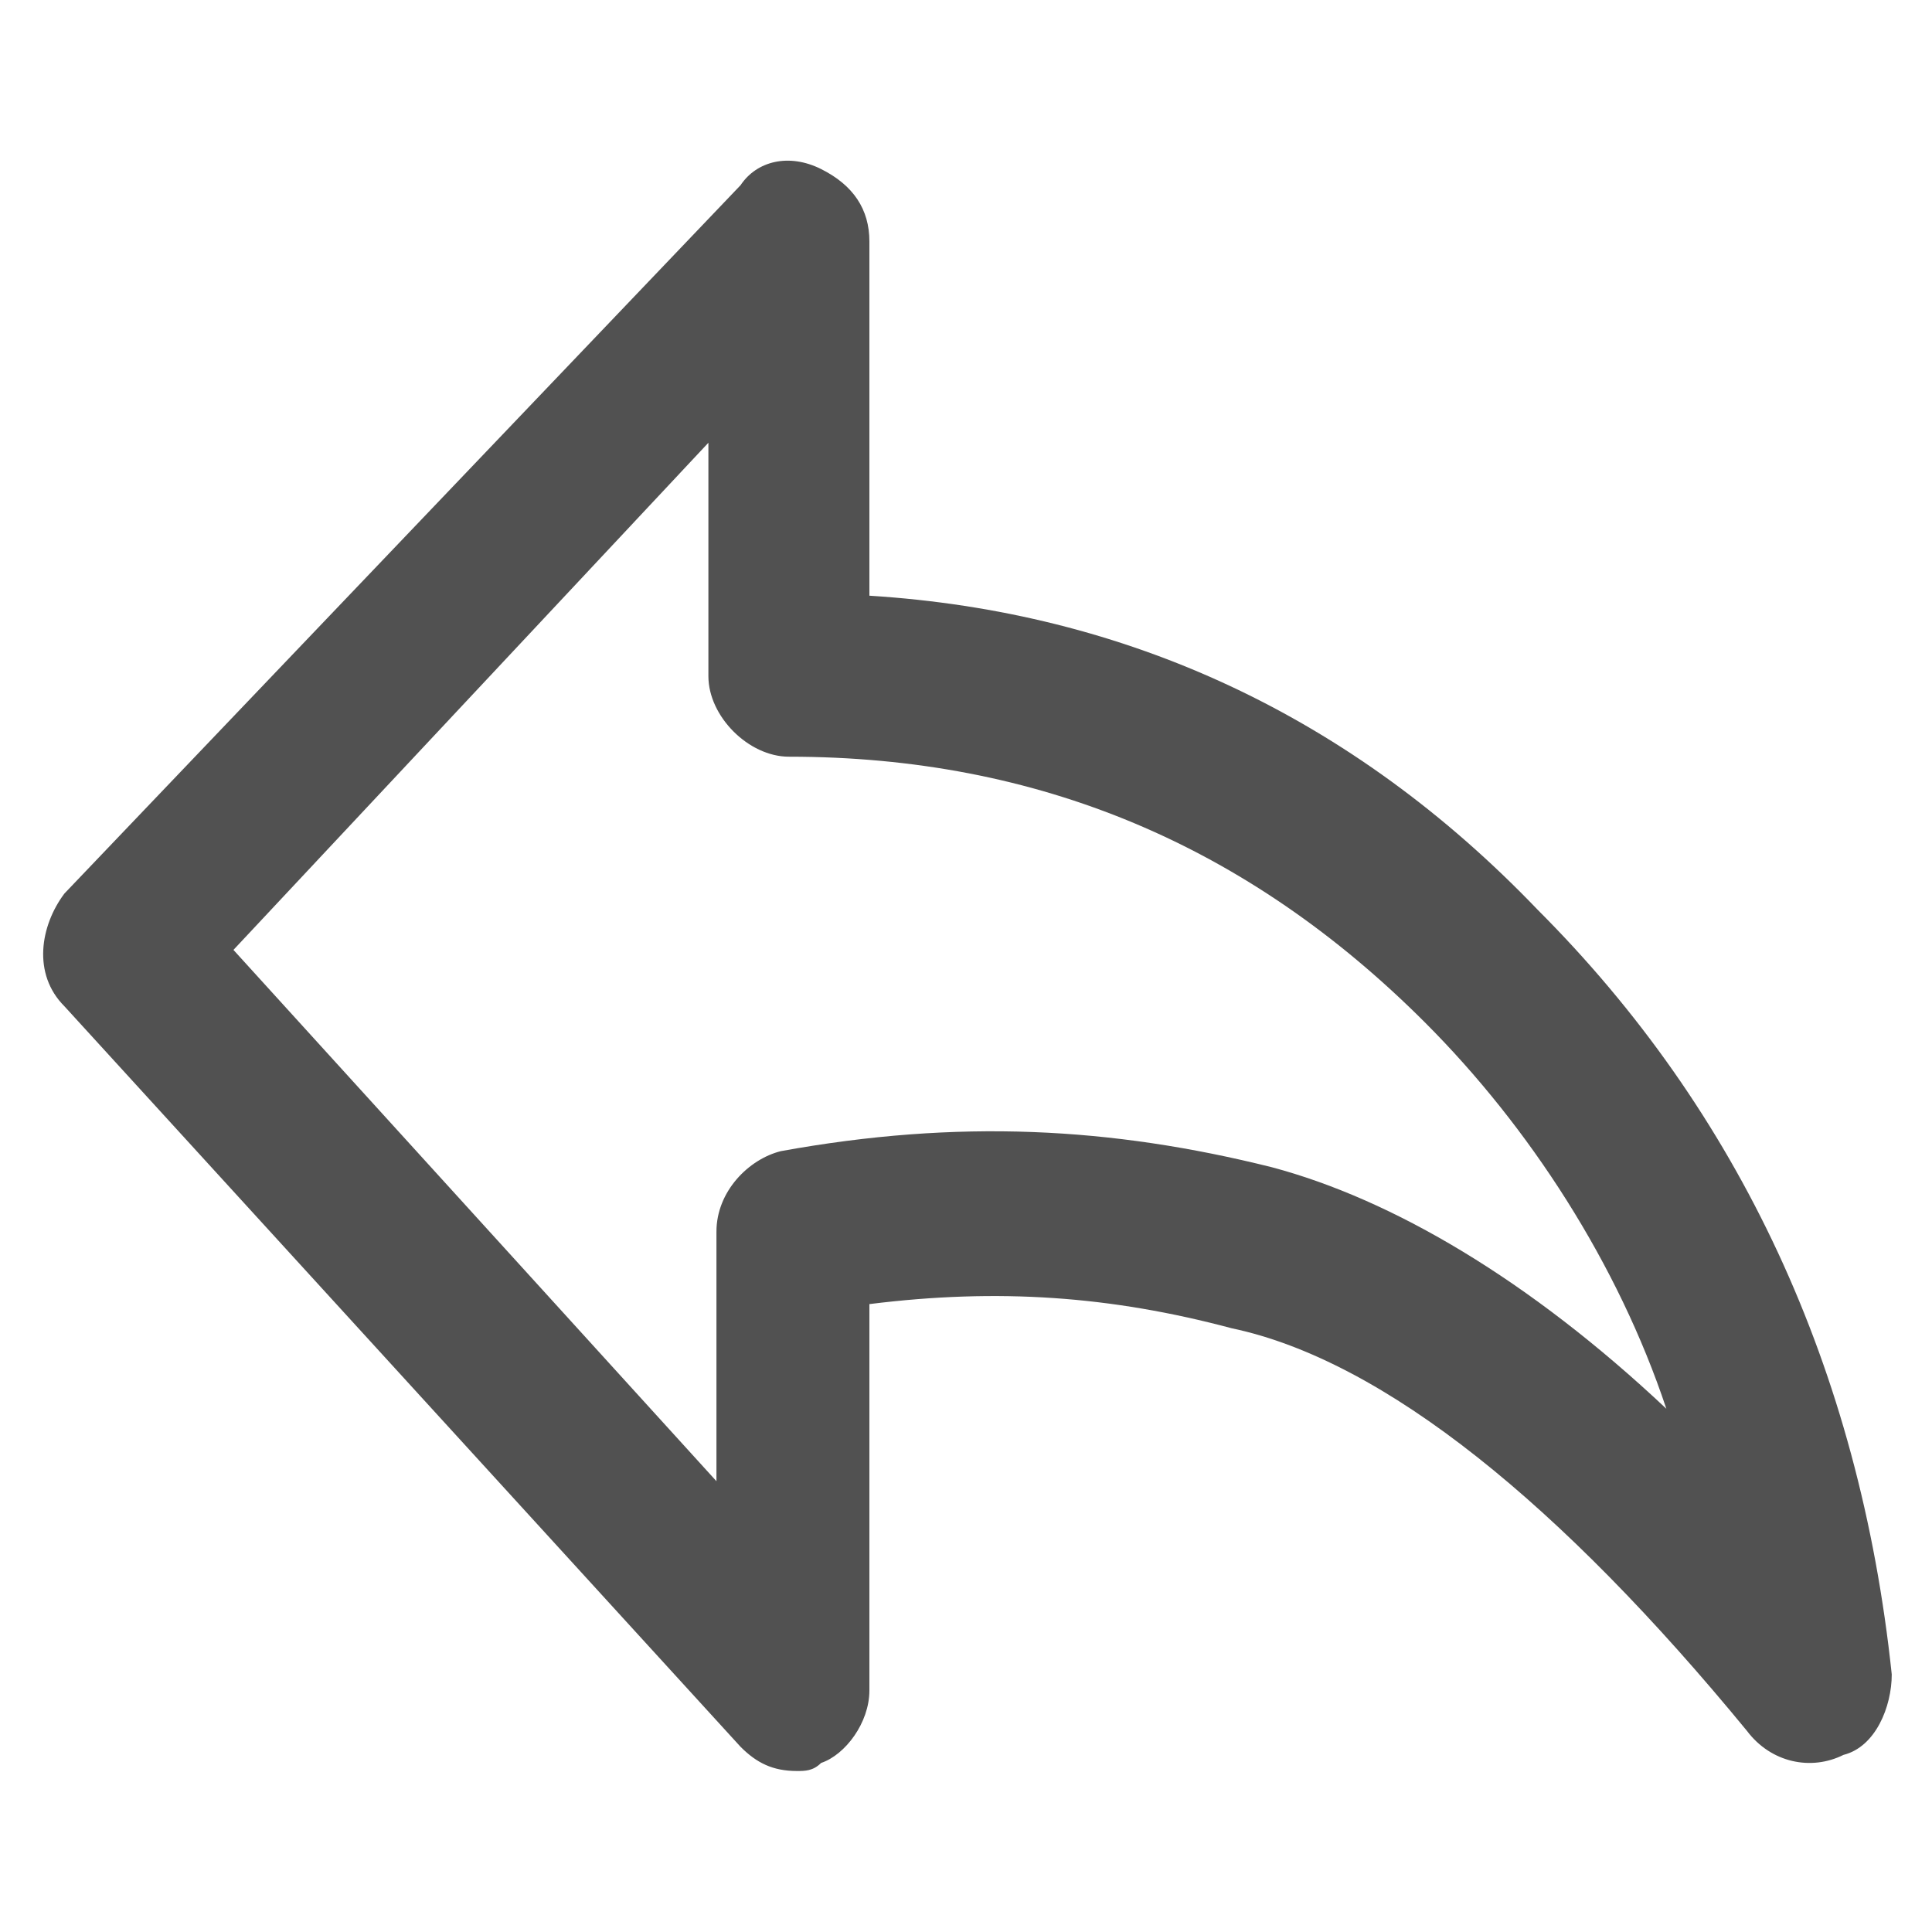
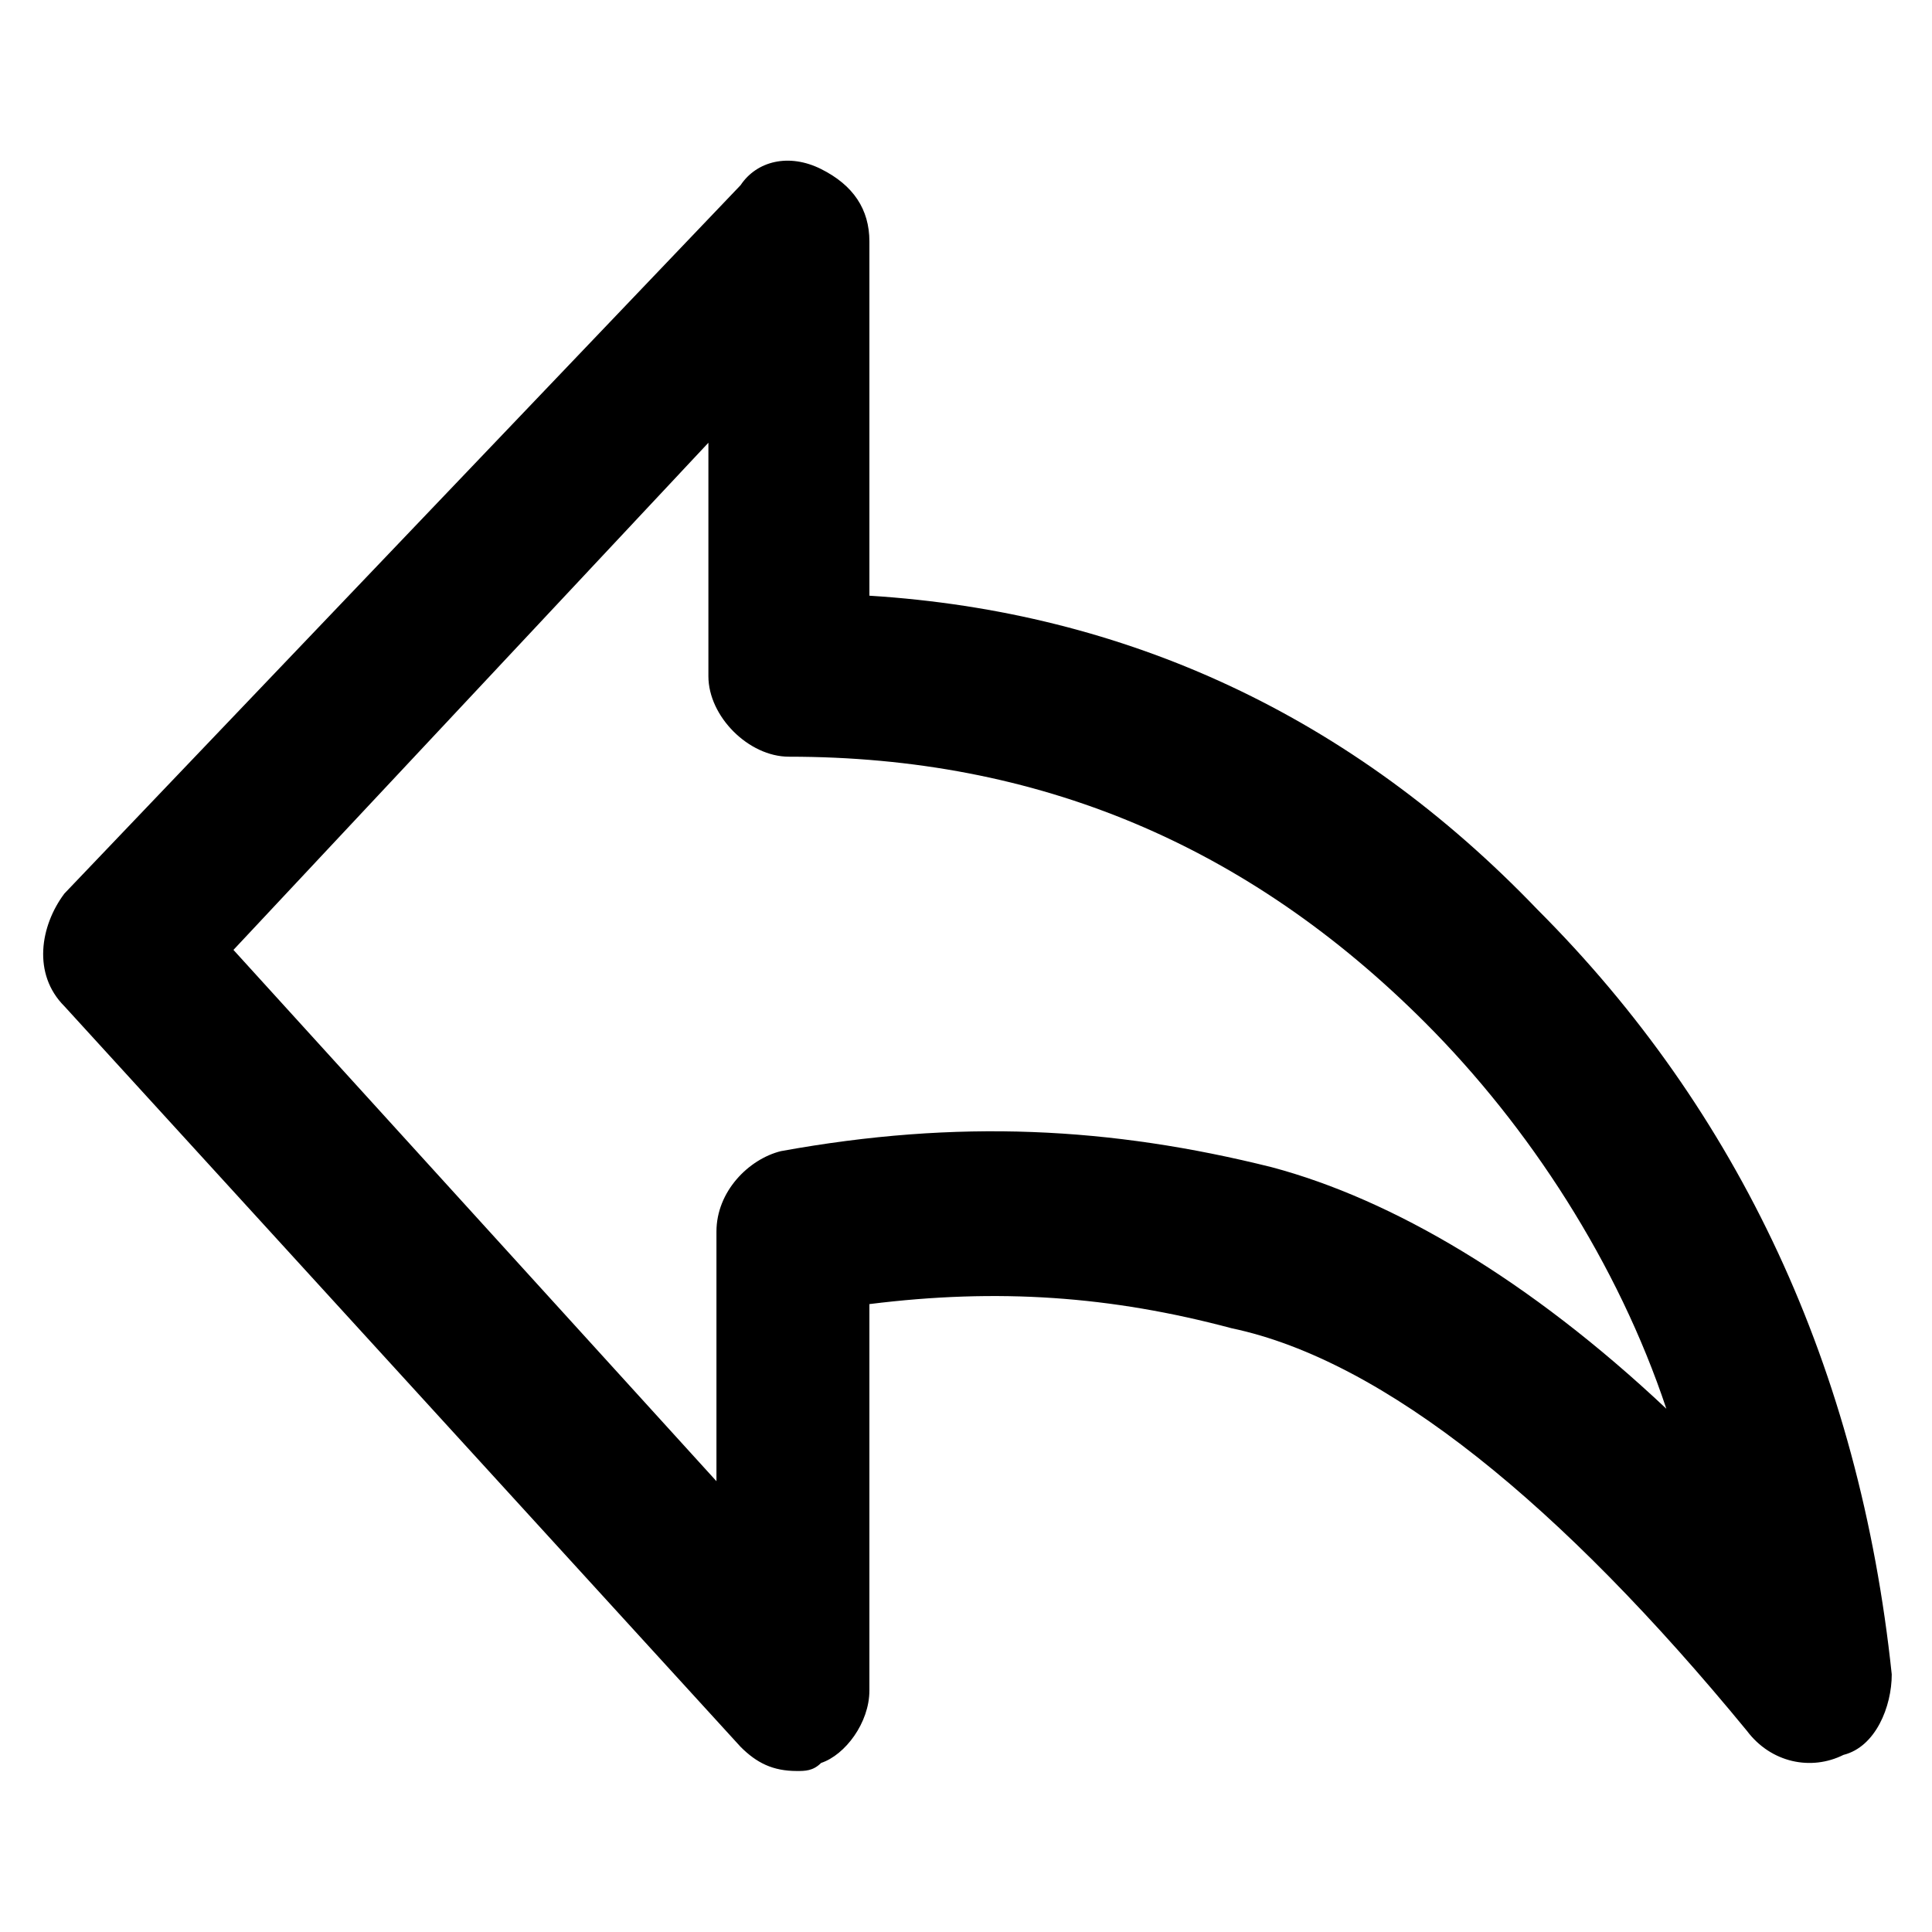
<svg xmlns="http://www.w3.org/2000/svg" t="1700034523218" class="icon" viewBox="0 0 1024 1024" version="1.1" p-id="36730" width="200" height="200">
-   <path d="M422.4 938.667c-12.8 0-21.333-4.267-29.867-12.8L34.133 533.333c-17.067-17.067-12.8-42.667 0-59.733l358.4-375.467c8.533-12.8 25.6-17.067 42.667-8.533s25.6 21.333 25.6 38.4v187.733c136.533 8.533 256 64 354.133 166.4 106.667 106.667 170.667 243.2 187.733 405.333 0 17.067-8.533 38.4-25.6 42.667-17.067 8.533-38.4 4.267-51.2-12.8-98.133-119.467-192-196.267-273.067-213.333-64-17.067-123.733-21.333-192-12.8V896c0 17.067-12.8 34.133-25.6 38.4-4.267 4.267-8.533 4.267-12.8 4.267z m-298.667-435.2l256 281.6v-132.267c0-21.333 17.067-38.4 34.133-42.667 93.867-17.067 174.933-12.8 260.267 8.533 64 17.067 136.533 59.733 209.067 128-25.6-76.8-72.533-149.333-128-204.8-93.867-93.867-204.8-140.8-337.067-140.8-21.333 0-42.667-21.333-42.667-42.667V234.667l-251.733 268.8z" p-id="36731" fill="#515151" />
+   <path d="M422.4 938.667c-12.8 0-21.333-4.267-29.867-12.8L34.133 533.333c-17.067-17.067-12.8-42.667 0-59.733l358.4-375.467c8.533-12.8 25.6-17.067 42.667-8.533s25.6 21.333 25.6 38.4v187.733c136.533 8.533 256 64 354.133 166.4 106.667 106.667 170.667 243.2 187.733 405.333 0 17.067-8.533 38.4-25.6 42.667-17.067 8.533-38.4 4.267-51.2-12.8-98.133-119.467-192-196.267-273.067-213.333-64-17.067-123.733-21.333-192-12.8V896c0 17.067-12.8 34.133-25.6 38.4-4.267 4.267-8.533 4.267-12.8 4.267z m-298.667-435.2l256 281.6v-132.267c0-21.333 17.067-38.4 34.133-42.667 93.867-17.067 174.933-12.8 260.267 8.533 64 17.067 136.533 59.733 209.067 128-25.6-76.8-72.533-149.333-128-204.8-93.867-93.867-204.8-140.8-337.067-140.8-21.333 0-42.667-21.333-42.667-42.667V234.667l-251.733 268.8z" p-id="36731" fill="currentColor" />
</svg>
